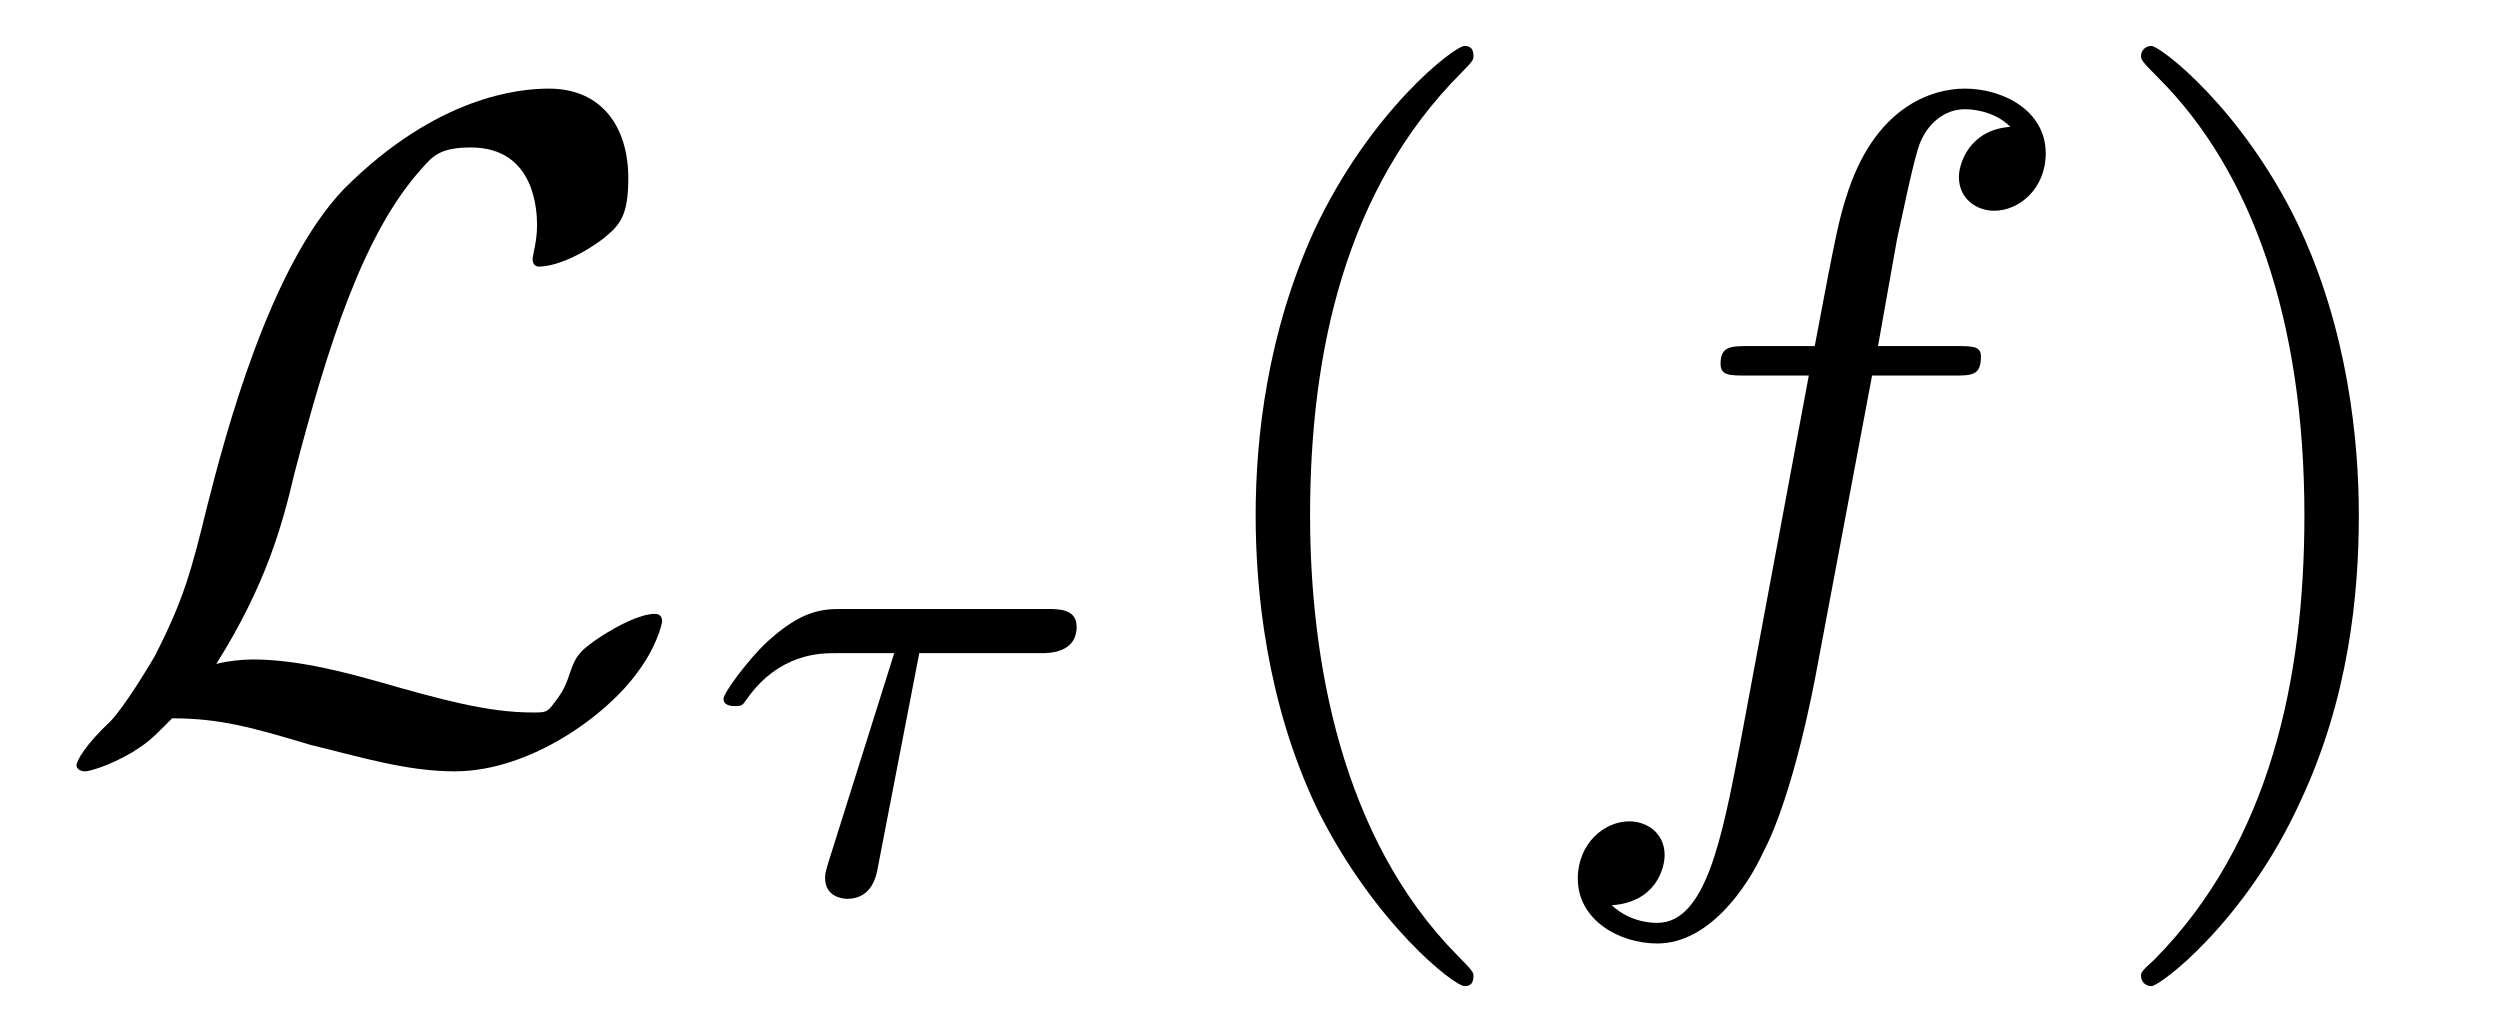
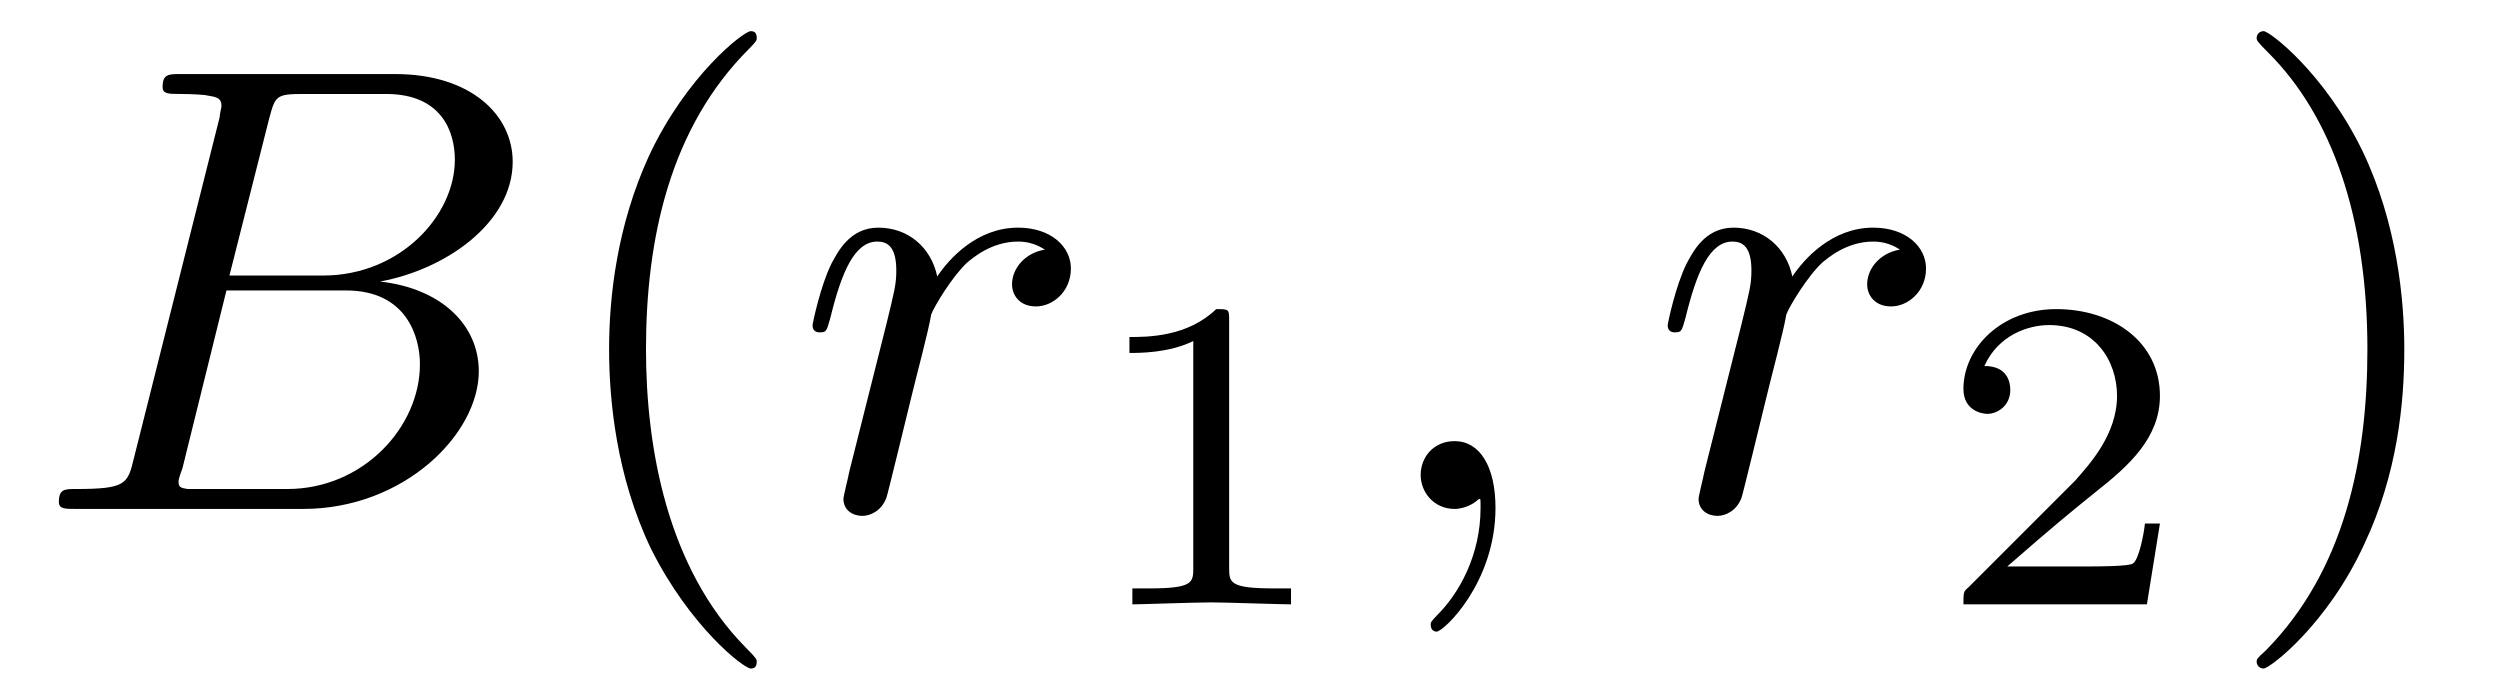
- <svg xmlns="http://www.w3.org/2000/svg" xmlns:xlink="http://www.w3.org/1999/xlink" viewBox="0 0 26.548 10.963" version="1.2">
+ <svg xmlns="http://www.w3.org/2000/svg" xmlns:xlink="http://www.w3.org/1999/xlink" viewBox="0 0 39.161 10.963" version="1.2">
  <defs>
    <g>
      <symbol overflow="visible" id="glyph0-0">
        <path style="stroke:none;" d="" />
      </symbol>
      <symbol overflow="visible" id="glyph0-1">
-         <path style="stroke:none;" d="M 1.797 -0.922 C 2.328 -1.766 2.5 -2.406 2.625 -2.938 C 2.984 -4.312 3.359 -5.5 3.984 -6.188 C 4.094 -6.312 4.172 -6.406 4.5 -6.406 C 5.188 -6.406 5.203 -5.719 5.203 -5.578 C 5.203 -5.406 5.156 -5.266 5.156 -5.219 C 5.156 -5.141 5.219 -5.141 5.219 -5.141 C 5.391 -5.141 5.656 -5.25 5.906 -5.438 C 6.078 -5.578 6.172 -5.672 6.172 -6.078 C 6.172 -6.625 5.891 -7.031 5.328 -7.031 C 5.016 -7.031 4.141 -6.953 3.156 -5.969 C 2.359 -5.141 1.891 -3.344 1.703 -2.609 C 1.531 -1.906 1.453 -1.609 1.141 -1 C 1.078 -0.891 0.812 -0.453 0.672 -0.312 C 0.406 -0.062 0.312 0.109 0.312 0.156 C 0.312 0.172 0.328 0.219 0.406 0.219 C 0.438 0.219 0.641 0.172 0.906 0.016 C 1.078 -0.094 1.094 -0.109 1.328 -0.344 C 1.828 -0.344 2.172 -0.25 2.797 -0.062 C 3.312 0.062 3.812 0.219 4.328 0.219 C 5.141 0.219 5.953 -0.391 6.266 -0.828 C 6.469 -1.094 6.531 -1.344 6.531 -1.375 C 6.531 -1.453 6.469 -1.453 6.453 -1.453 C 6.297 -1.453 6.062 -1.328 5.891 -1.219 C 5.625 -1.047 5.609 -0.984 5.547 -0.812 C 5.5 -0.656 5.438 -0.578 5.391 -0.516 C 5.312 -0.406 5.297 -0.406 5.156 -0.406 C 4.672 -0.406 4.172 -0.547 3.516 -0.734 C 3.234 -0.812 2.688 -0.969 2.188 -0.969 C 2.062 -0.969 1.922 -0.953 1.797 -0.922 Z M 1.797 -0.922 " />
+         <path style="stroke:none;" d="M 1.594 -0.781 C 1.5 -0.391 1.469 -0.312 0.688 -0.312 C 0.516 -0.312 0.422 -0.312 0.422 -0.109 C 0.422 0 0.516 0 0.688 0 L 4.25 0 C 5.828 0 7 -1.172 7 -2.156 C 7 -2.875 6.422 -3.453 5.453 -3.562 C 6.484 -3.75 7.531 -4.484 7.531 -5.438 C 7.531 -6.172 6.875 -6.812 5.688 -6.812 L 2.328 -6.812 C 2.141 -6.812 2.047 -6.812 2.047 -6.609 C 2.047 -6.5 2.141 -6.5 2.328 -6.5 C 2.344 -6.5 2.531 -6.5 2.703 -6.484 C 2.875 -6.453 2.969 -6.453 2.969 -6.312 C 2.969 -6.281 2.953 -6.25 2.938 -6.125 Z M 3.094 -3.656 L 3.719 -6.125 C 3.812 -6.469 3.828 -6.5 4.25 -6.5 L 5.547 -6.5 C 6.422 -6.5 6.625 -5.906 6.625 -5.469 C 6.625 -4.594 5.766 -3.656 4.562 -3.656 Z M 2.656 -0.312 C 2.516 -0.312 2.5 -0.312 2.438 -0.312 C 2.328 -0.328 2.297 -0.344 2.297 -0.422 C 2.297 -0.453 2.297 -0.469 2.359 -0.641 L 3.047 -3.422 L 4.922 -3.422 C 5.875 -3.422 6.078 -2.688 6.078 -2.266 C 6.078 -1.281 5.188 -0.312 4 -0.312 Z M 2.656 -0.312 " />
+       </symbol>
+       <symbol overflow="visible" id="glyph0-2">
+         <path style="stroke:none;" d="M 0.875 -0.594 C 0.844 -0.438 0.781 -0.203 0.781 -0.156 C 0.781 0.016 0.922 0.109 1.078 0.109 C 1.203 0.109 1.375 0.031 1.453 -0.172 C 1.469 -0.203 1.797 -1.562 1.844 -1.75 C 1.922 -2.078 2.109 -2.766 2.156 -3.047 C 2.203 -3.172 2.484 -3.641 2.719 -3.859 C 2.797 -3.922 3.094 -4.188 3.516 -4.188 C 3.781 -4.188 3.922 -4.062 3.938 -4.062 C 3.641 -4.016 3.422 -3.781 3.422 -3.516 C 3.422 -3.359 3.531 -3.172 3.797 -3.172 C 4.062 -3.172 4.344 -3.406 4.344 -3.766 C 4.344 -4.109 4.031 -4.406 3.516 -4.406 C 2.875 -4.406 2.438 -3.922 2.25 -3.641 C 2.156 -4.094 1.797 -4.406 1.328 -4.406 C 0.875 -4.406 0.688 -4.016 0.594 -3.844 C 0.422 -3.5 0.297 -2.906 0.297 -2.875 C 0.297 -2.766 0.391 -2.766 0.406 -2.766 C 0.516 -2.766 0.516 -2.781 0.578 -3 C 0.75 -3.703 0.953 -4.188 1.312 -4.188 C 1.469 -4.188 1.609 -4.109 1.609 -3.734 C 1.609 -3.516 1.578 -3.406 1.453 -2.891 Z M 0.875 -0.594 " />
+       </symbol>
+       <symbol overflow="visible" id="glyph0-3">
+         <path style="stroke:none;" d="M 2.031 -0.016 C 2.031 -0.672 1.781 -1.062 1.391 -1.062 C 1.062 -1.062 0.859 -0.812 0.859 -0.531 C 0.859 -0.266 1.062 0 1.391 0 C 1.5 0 1.641 -0.047 1.734 -0.125 C 1.766 -0.156 1.781 -0.156 1.781 -0.156 C 1.797 -0.156 1.797 -0.156 1.797 -0.016 C 1.797 0.734 1.453 1.328 1.125 1.656 C 1.016 1.766 1.016 1.781 1.016 1.812 C 1.016 1.891 1.062 1.922 1.109 1.922 C 1.219 1.922 2.031 1.156 2.031 -0.016 Z M 2.031 -0.016 " />
      </symbol>
      <symbol overflow="visible" id="glyph1-0">
        <path style="stroke:none;" d="" />
      </symbol>
      <symbol overflow="visible" id="glyph1-1">
-         <path style="stroke:none;" d="M 2.391 -2.531 L 3.688 -2.531 C 3.766 -2.531 4.062 -2.531 4.062 -2.812 C 4.062 -3 3.875 -3 3.75 -3 L 1.562 -3 C 1.359 -3 1.141 -2.984 0.781 -2.656 C 0.578 -2.469 0.312 -2.109 0.312 -2.047 C 0.312 -1.969 0.406 -1.969 0.438 -1.969 C 0.516 -1.969 0.516 -1.984 0.562 -2.047 C 0.906 -2.531 1.344 -2.531 1.5 -2.531 L 2.125 -2.531 L 1.422 -0.297 C 1.391 -0.188 1.391 -0.188 1.391 -0.141 C 1.391 0.047 1.562 0.078 1.625 0.078 C 1.891 0.078 1.938 -0.172 1.953 -0.266 Z M 2.391 -2.531 " />
+         <path style="stroke:none;" d="M 3.297 2.391 C 3.297 2.359 3.297 2.344 3.125 2.172 C 1.891 0.922 1.562 -0.969 1.562 -2.5 C 1.562 -4.234 1.938 -5.969 3.172 -7.203 C 3.297 -7.328 3.297 -7.344 3.297 -7.375 C 3.297 -7.453 3.266 -7.484 3.203 -7.484 C 3.094 -7.484 2.203 -6.797 1.609 -5.531 C 1.109 -4.438 0.984 -3.328 0.984 -2.5 C 0.984 -1.719 1.094 -0.516 1.641 0.625 C 2.25 1.844 3.094 2.5 3.203 2.5 C 3.266 2.5 3.297 2.469 3.297 2.391 Z M 3.297 2.391 " />
+       </symbol>
+       <symbol overflow="visible" id="glyph1-2">
+         <path style="stroke:none;" d="M 2.875 -2.5 C 2.875 -3.266 2.766 -4.469 2.219 -5.609 C 1.625 -6.828 0.766 -7.484 0.672 -7.484 C 0.609 -7.484 0.562 -7.438 0.562 -7.375 C 0.562 -7.344 0.562 -7.328 0.75 -7.141 C 1.734 -6.156 2.297 -4.578 2.297 -2.5 C 2.297 -0.781 1.938 0.969 0.703 2.219 C 0.562 2.344 0.562 2.359 0.562 2.391 C 0.562 2.453 0.609 2.5 0.672 2.5 C 0.766 2.5 1.672 1.812 2.25 0.547 C 2.766 -0.547 2.875 -1.656 2.875 -2.5 Z M 2.875 -2.5 " />
      </symbol>
      <symbol overflow="visible" id="glyph2-0">
        <path style="stroke:none;" d="" />
      </symbol>
      <symbol overflow="visible" id="glyph2-1">
-         <path style="stroke:none;" d="M 3.297 2.391 C 3.297 2.359 3.297 2.344 3.125 2.172 C 1.891 0.922 1.562 -0.969 1.562 -2.5 C 1.562 -4.234 1.938 -5.969 3.172 -7.203 C 3.297 -7.328 3.297 -7.344 3.297 -7.375 C 3.297 -7.453 3.266 -7.484 3.203 -7.484 C 3.094 -7.484 2.203 -6.797 1.609 -5.531 C 1.109 -4.438 0.984 -3.328 0.984 -2.5 C 0.984 -1.719 1.094 -0.516 1.641 0.625 C 2.25 1.844 3.094 2.5 3.203 2.5 C 3.266 2.5 3.297 2.469 3.297 2.391 Z M 3.297 2.391 " />
+         <path style="stroke:none;" d="M 2.328 -4.438 C 2.328 -4.625 2.328 -4.625 2.125 -4.625 C 1.672 -4.188 1.047 -4.188 0.766 -4.188 L 0.766 -3.938 C 0.922 -3.938 1.391 -3.938 1.766 -4.125 L 1.766 -0.578 C 1.766 -0.344 1.766 -0.25 1.078 -0.25 L 0.812 -0.25 L 0.812 0 C 0.938 0 1.797 -0.031 2.047 -0.031 C 2.266 -0.031 3.141 0 3.297 0 L 3.297 -0.25 L 3.031 -0.25 C 2.328 -0.25 2.328 -0.344 2.328 -0.578 Z M 2.328 -4.438 " />
      </symbol>
      <symbol overflow="visible" id="glyph2-2">
-         <path style="stroke:none;" d="M 2.875 -2.5 C 2.875 -3.266 2.766 -4.469 2.219 -5.609 C 1.625 -6.828 0.766 -7.484 0.672 -7.484 C 0.609 -7.484 0.562 -7.438 0.562 -7.375 C 0.562 -7.344 0.562 -7.328 0.75 -7.141 C 1.734 -6.156 2.297 -4.578 2.297 -2.5 C 2.297 -0.781 1.938 0.969 0.703 2.219 C 0.562 2.344 0.562 2.359 0.562 2.391 C 0.562 2.453 0.609 2.5 0.672 2.5 C 0.766 2.5 1.672 1.812 2.25 0.547 C 2.766 -0.547 2.875 -1.656 2.875 -2.5 Z M 2.875 -2.5 " />
-       </symbol>
-       <symbol overflow="visible" id="glyph3-0">
-         <path style="stroke:none;" d="" />
-       </symbol>
-       <symbol overflow="visible" id="glyph3-1">
-         <path style="stroke:none;" d="M 3.656 -3.984 L 4.516 -3.984 C 4.719 -3.984 4.812 -3.984 4.812 -4.188 C 4.812 -4.297 4.719 -4.297 4.547 -4.297 L 3.719 -4.297 L 3.922 -5.438 C 3.969 -5.641 4.109 -6.344 4.172 -6.469 C 4.25 -6.656 4.422 -6.812 4.641 -6.812 C 4.672 -6.812 4.938 -6.812 5.125 -6.625 C 4.688 -6.594 4.578 -6.234 4.578 -6.094 C 4.578 -5.859 4.766 -5.734 4.953 -5.734 C 5.219 -5.734 5.5 -5.969 5.5 -6.344 C 5.5 -6.797 5.047 -7.031 4.641 -7.031 C 4.297 -7.031 3.672 -6.844 3.375 -5.859 C 3.312 -5.656 3.281 -5.547 3.047 -4.297 L 2.359 -4.297 C 2.156 -4.297 2.047 -4.297 2.047 -4.109 C 2.047 -3.984 2.141 -3.984 2.328 -3.984 L 2.984 -3.984 L 2.25 -0.047 C 2.062 0.922 1.891 1.828 1.375 1.828 C 1.328 1.828 1.094 1.828 0.891 1.641 C 1.359 1.609 1.453 1.25 1.453 1.109 C 1.453 0.875 1.266 0.75 1.078 0.75 C 0.812 0.75 0.531 0.984 0.531 1.359 C 0.531 1.797 0.969 2.047 1.375 2.047 C 1.922 2.047 2.328 1.453 2.5 1.078 C 2.828 0.453 3.047 -0.75 3.062 -0.828 Z M 3.656 -3.984 " />
+         <path style="stroke:none;" d="M 3.516 -1.266 L 3.281 -1.266 C 3.266 -1.109 3.188 -0.703 3.094 -0.641 C 3.047 -0.594 2.516 -0.594 2.406 -0.594 L 1.125 -0.594 C 1.859 -1.234 2.109 -1.438 2.516 -1.766 C 3.031 -2.172 3.516 -2.609 3.516 -3.266 C 3.516 -4.109 2.781 -4.625 1.891 -4.625 C 1.031 -4.625 0.438 -4.016 0.438 -3.375 C 0.438 -3.031 0.734 -2.984 0.812 -2.984 C 0.969 -2.984 1.172 -3.109 1.172 -3.359 C 1.172 -3.484 1.125 -3.734 0.766 -3.734 C 0.984 -4.219 1.453 -4.375 1.781 -4.375 C 2.484 -4.375 2.844 -3.828 2.844 -3.266 C 2.844 -2.656 2.406 -2.188 2.188 -1.938 L 0.516 -0.266 C 0.438 -0.203 0.438 -0.188 0.438 0 L 3.312 0 Z M 3.516 -1.266 " />
      </symbol>
    </g>
    <clipPath id="clip1">
-       <path d="M 13 0 L 16 0 L 16 10.965 L 13 10.965 Z M 13 0 " />
+       <path d="M 9 0 L 12 0 L 12 10.965 L 9 10.965 Z M 9 0 " />
    </clipPath>
    <clipPath id="clip2">
-       <path d="M 16 0 L 22 0 L 22 10.965 L 16 10.965 Z M 16 0 " />
-     </clipPath>
-     <clipPath id="clip3">
-       <path d="M 22 0 L 26 0 L 26 10.965 L 22 10.965 Z M 22 0 " />
+       <path d="M 35 0 L 38 0 L 38 10.965 L 35 10.965 Z M 35 0 " />
    </clipPath>
  </defs>
  <g id="surface1">
    <g style="fill:rgb(0%,0%,0%);fill-opacity:1;">
      <use xlink:href="#glyph0-1" x="0.5" y="7.972" />
    </g>
-     <g style="fill:rgb(0%,0%,0%);fill-opacity:1;">
-       <use xlink:href="#glyph1-1" x="7.371" y="9.467" />
-     </g>
    <g clip-path="url(#clip1)" clip-rule="nonzero">
      <g style="fill:rgb(0%,0%,0%);fill-opacity:1;">
-         <use xlink:href="#glyph2-1" x="12.35" y="7.972" />
+         <use xlink:href="#glyph1-1" x="8.557" y="7.972" />
      </g>
+     </g>
+     <g style="fill:rgb(0%,0%,0%);fill-opacity:1;">
+       <use xlink:href="#glyph0-2" x="12.431" y="7.972" />
+     </g>
+     <g style="fill:rgb(0%,0%,0%);fill-opacity:1;">
+       <use xlink:href="#glyph2-1" x="16.926" y="9.467" />
+     </g>
+     <g style="fill:rgb(0%,0%,0%);fill-opacity:1;">
+       <use xlink:href="#glyph0-3" x="21.395" y="7.972" />
+     </g>
+     <g style="fill:rgb(0%,0%,0%);fill-opacity:1;">
+       <use xlink:href="#glyph0-2" x="25.826" y="7.972" />
+     </g>
+     <g style="fill:rgb(0%,0%,0%);fill-opacity:1;">
+       <use xlink:href="#glyph2-2" x="30.318" y="9.467" />
    </g>
    <g clip-path="url(#clip2)" clip-rule="nonzero">
      <g style="fill:rgb(0%,0%,0%);fill-opacity:1;">
-         <use xlink:href="#glyph3-1" x="16.224" y="7.972" />
-       </g>
-     </g>
-     <g clip-path="url(#clip3)" clip-rule="nonzero">
-       <g style="fill:rgb(0%,0%,0%);fill-opacity:1;">
-         <use xlink:href="#glyph2-2" x="22.174" y="7.972" />
+         <use xlink:href="#glyph1-2" x="34.787" y="7.972" />
      </g>
    </g>
  </g>
</svg>
